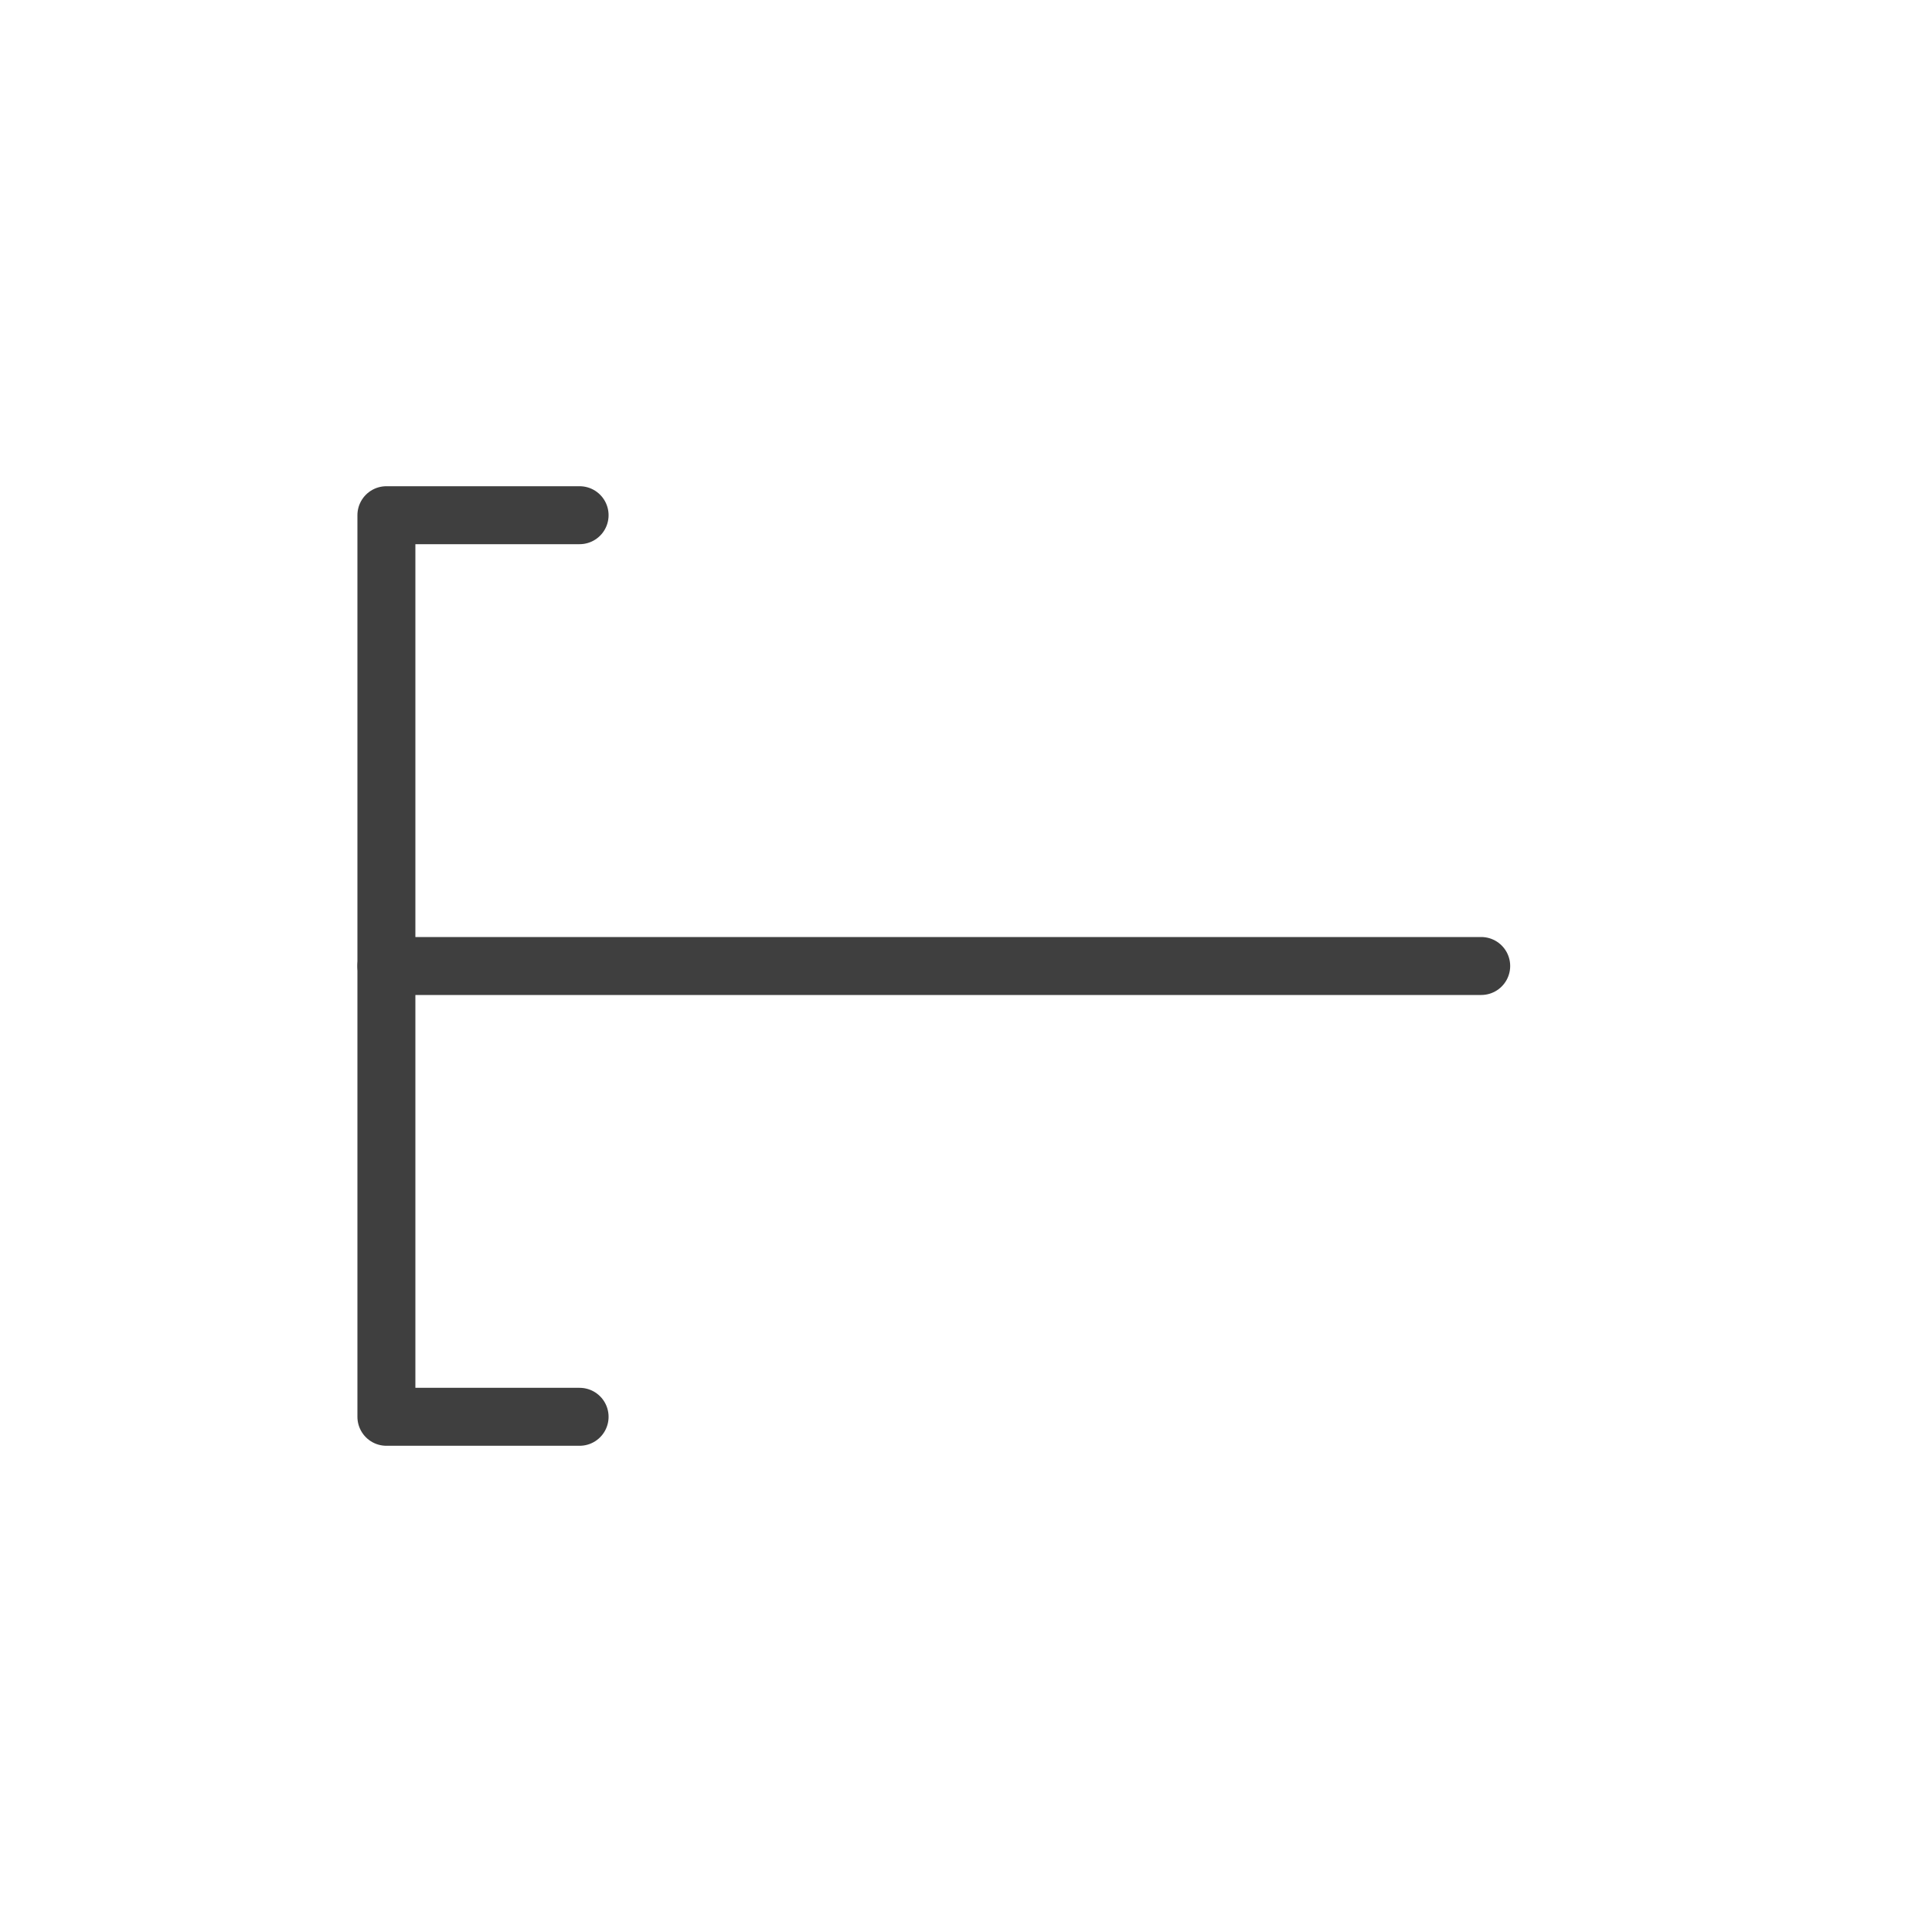
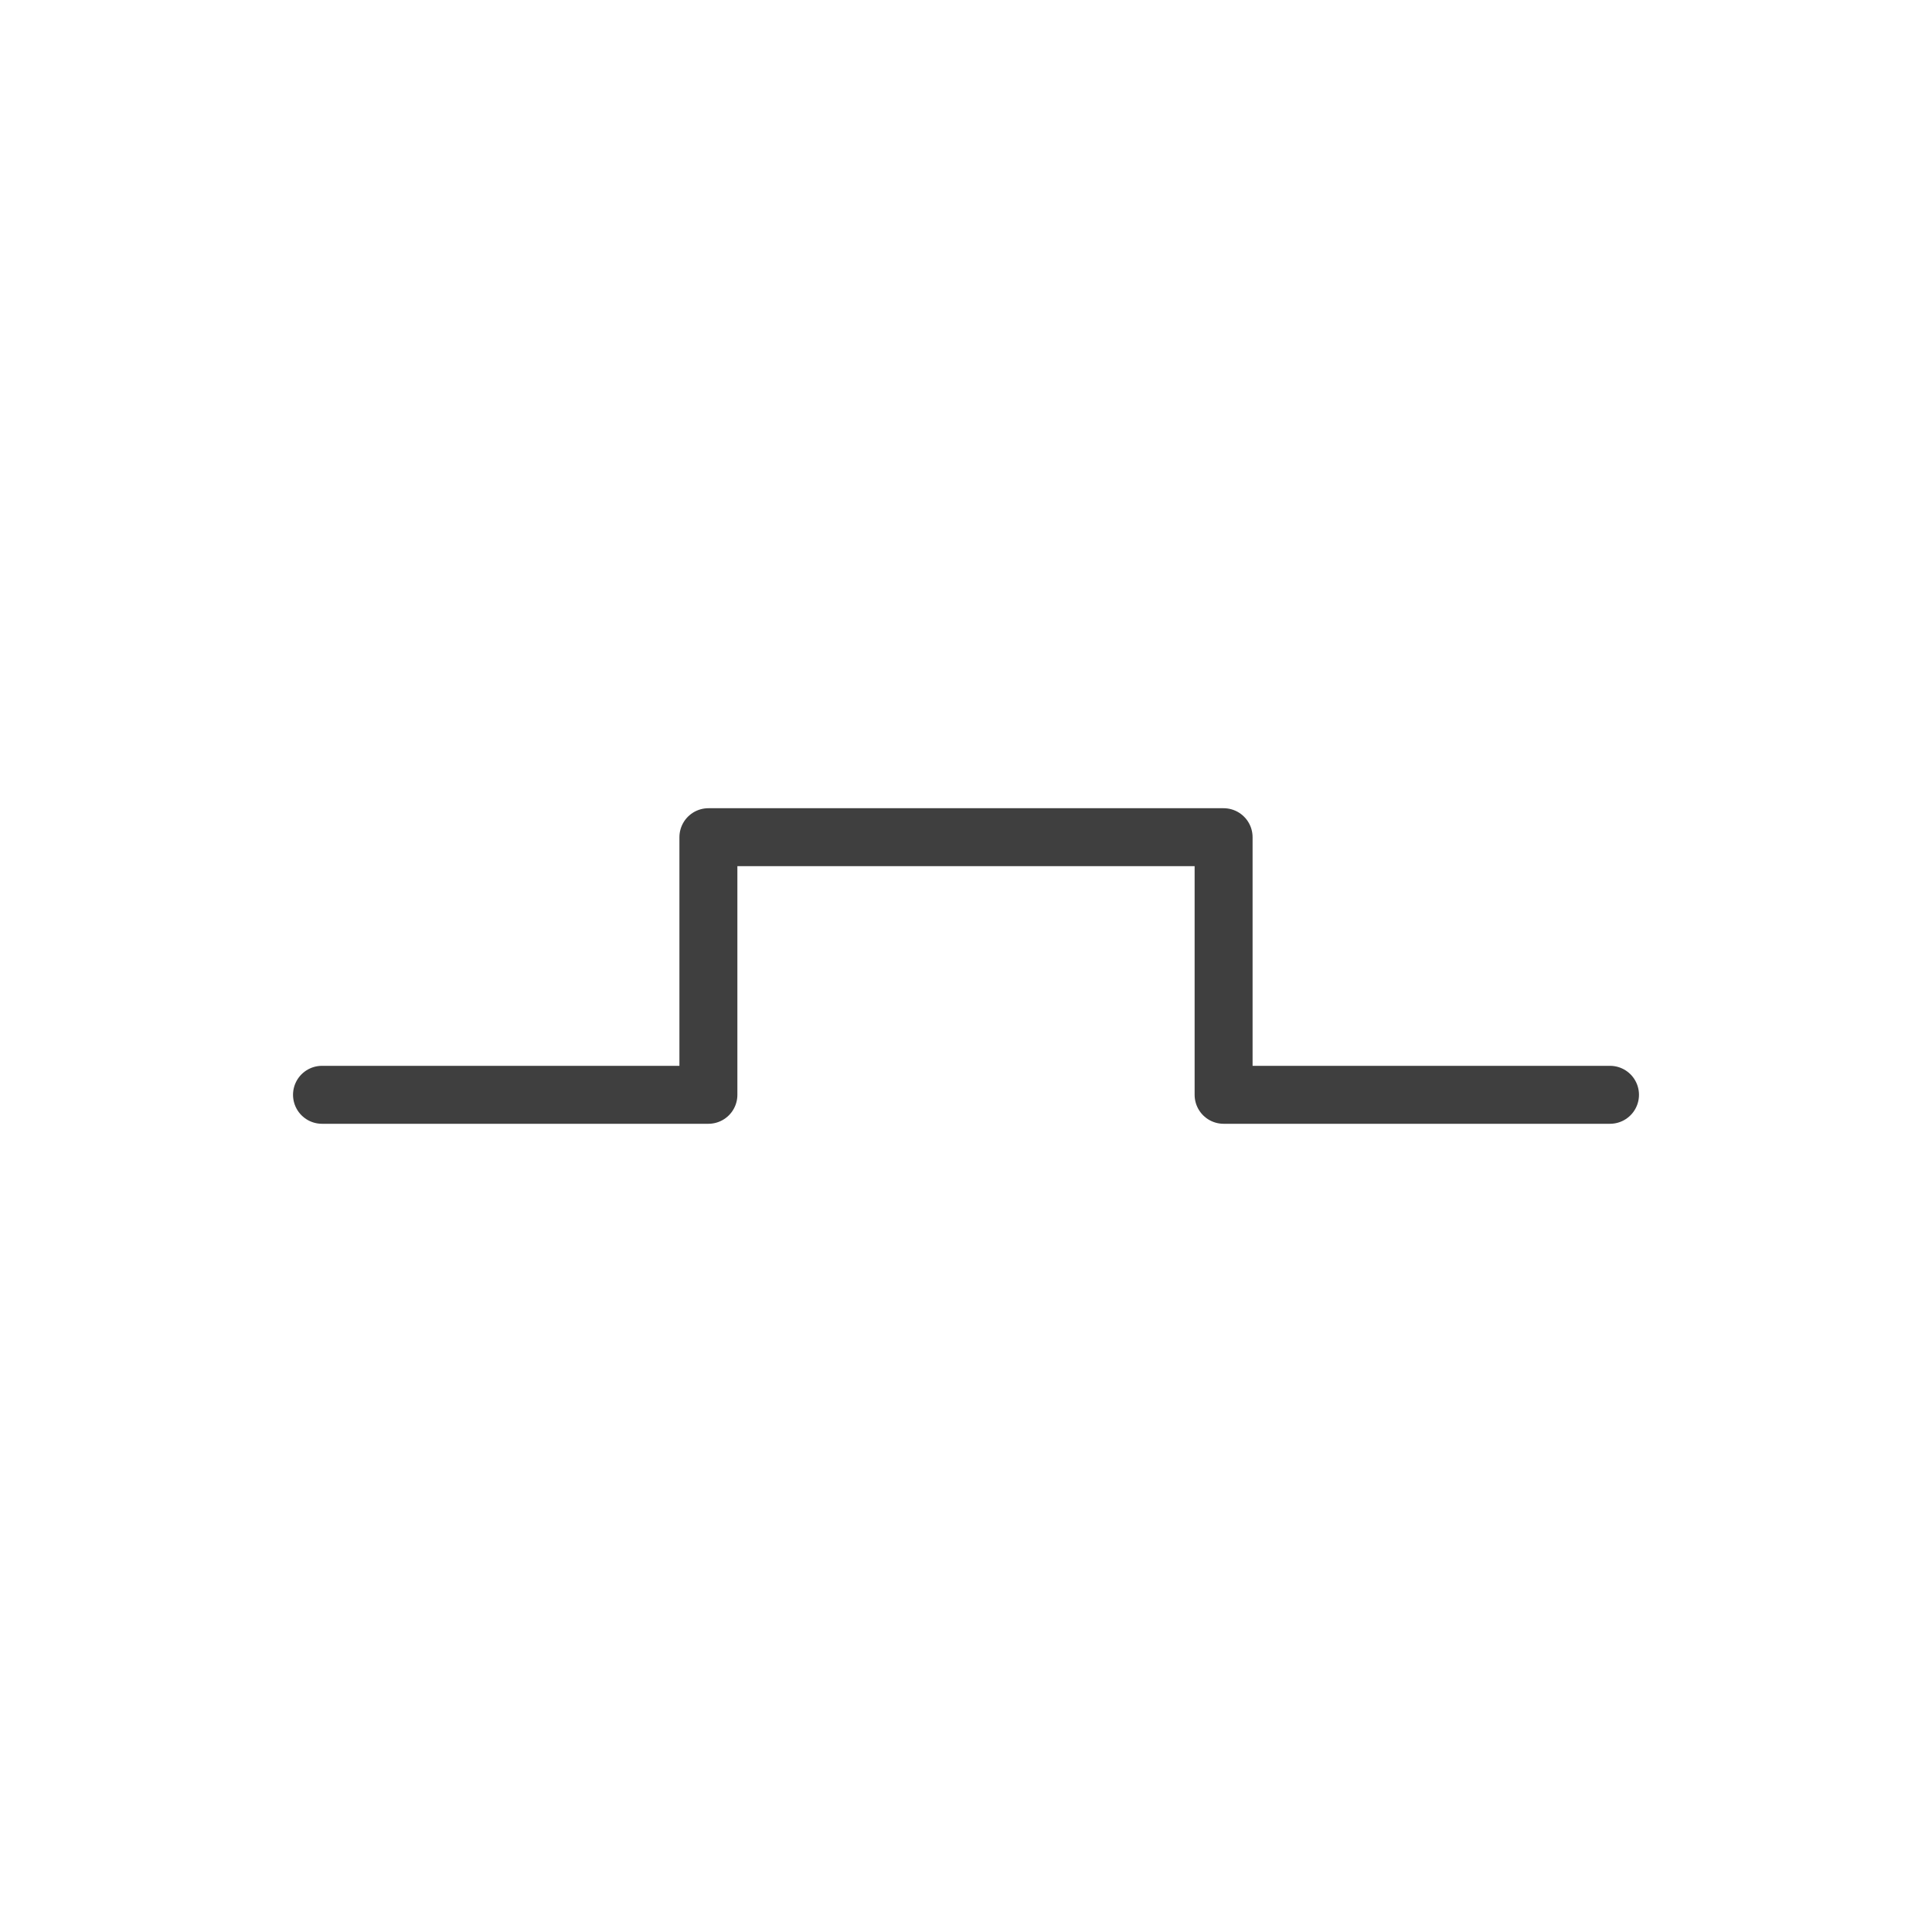
<svg xmlns="http://www.w3.org/2000/svg" viewBox="0 0 60 60" width="66">
  <style>
    g.sym { stroke:#3f3f3f; fill:none; stroke-linecap:round; stroke-linejoin:round }
    g.sym text { stroke:none; fill:#3f3f3f }
    g.sym .solid { fill:#3f3f3f; stroke:none }
    @media (prefers-color-scheme: dark) {
      g.sym { stroke:#c9c9c9 }
      g.sym text { fill:#c9c9c9 }
      g.sym .solid { fill:#c9c9c9 }
    }
  </style>
  <g class="sym" stroke-width="1.8">
-     <path d="M 18 16 L 12 16 L 12 44 L 18 44" />
-     <line x1="12" y1="30" x2="46" y2="30" />
+     <path d="M 10 34 L 22 34 L 22 26 L 38 26 L 38 34 L 50 34" />
  </g>
</svg>
